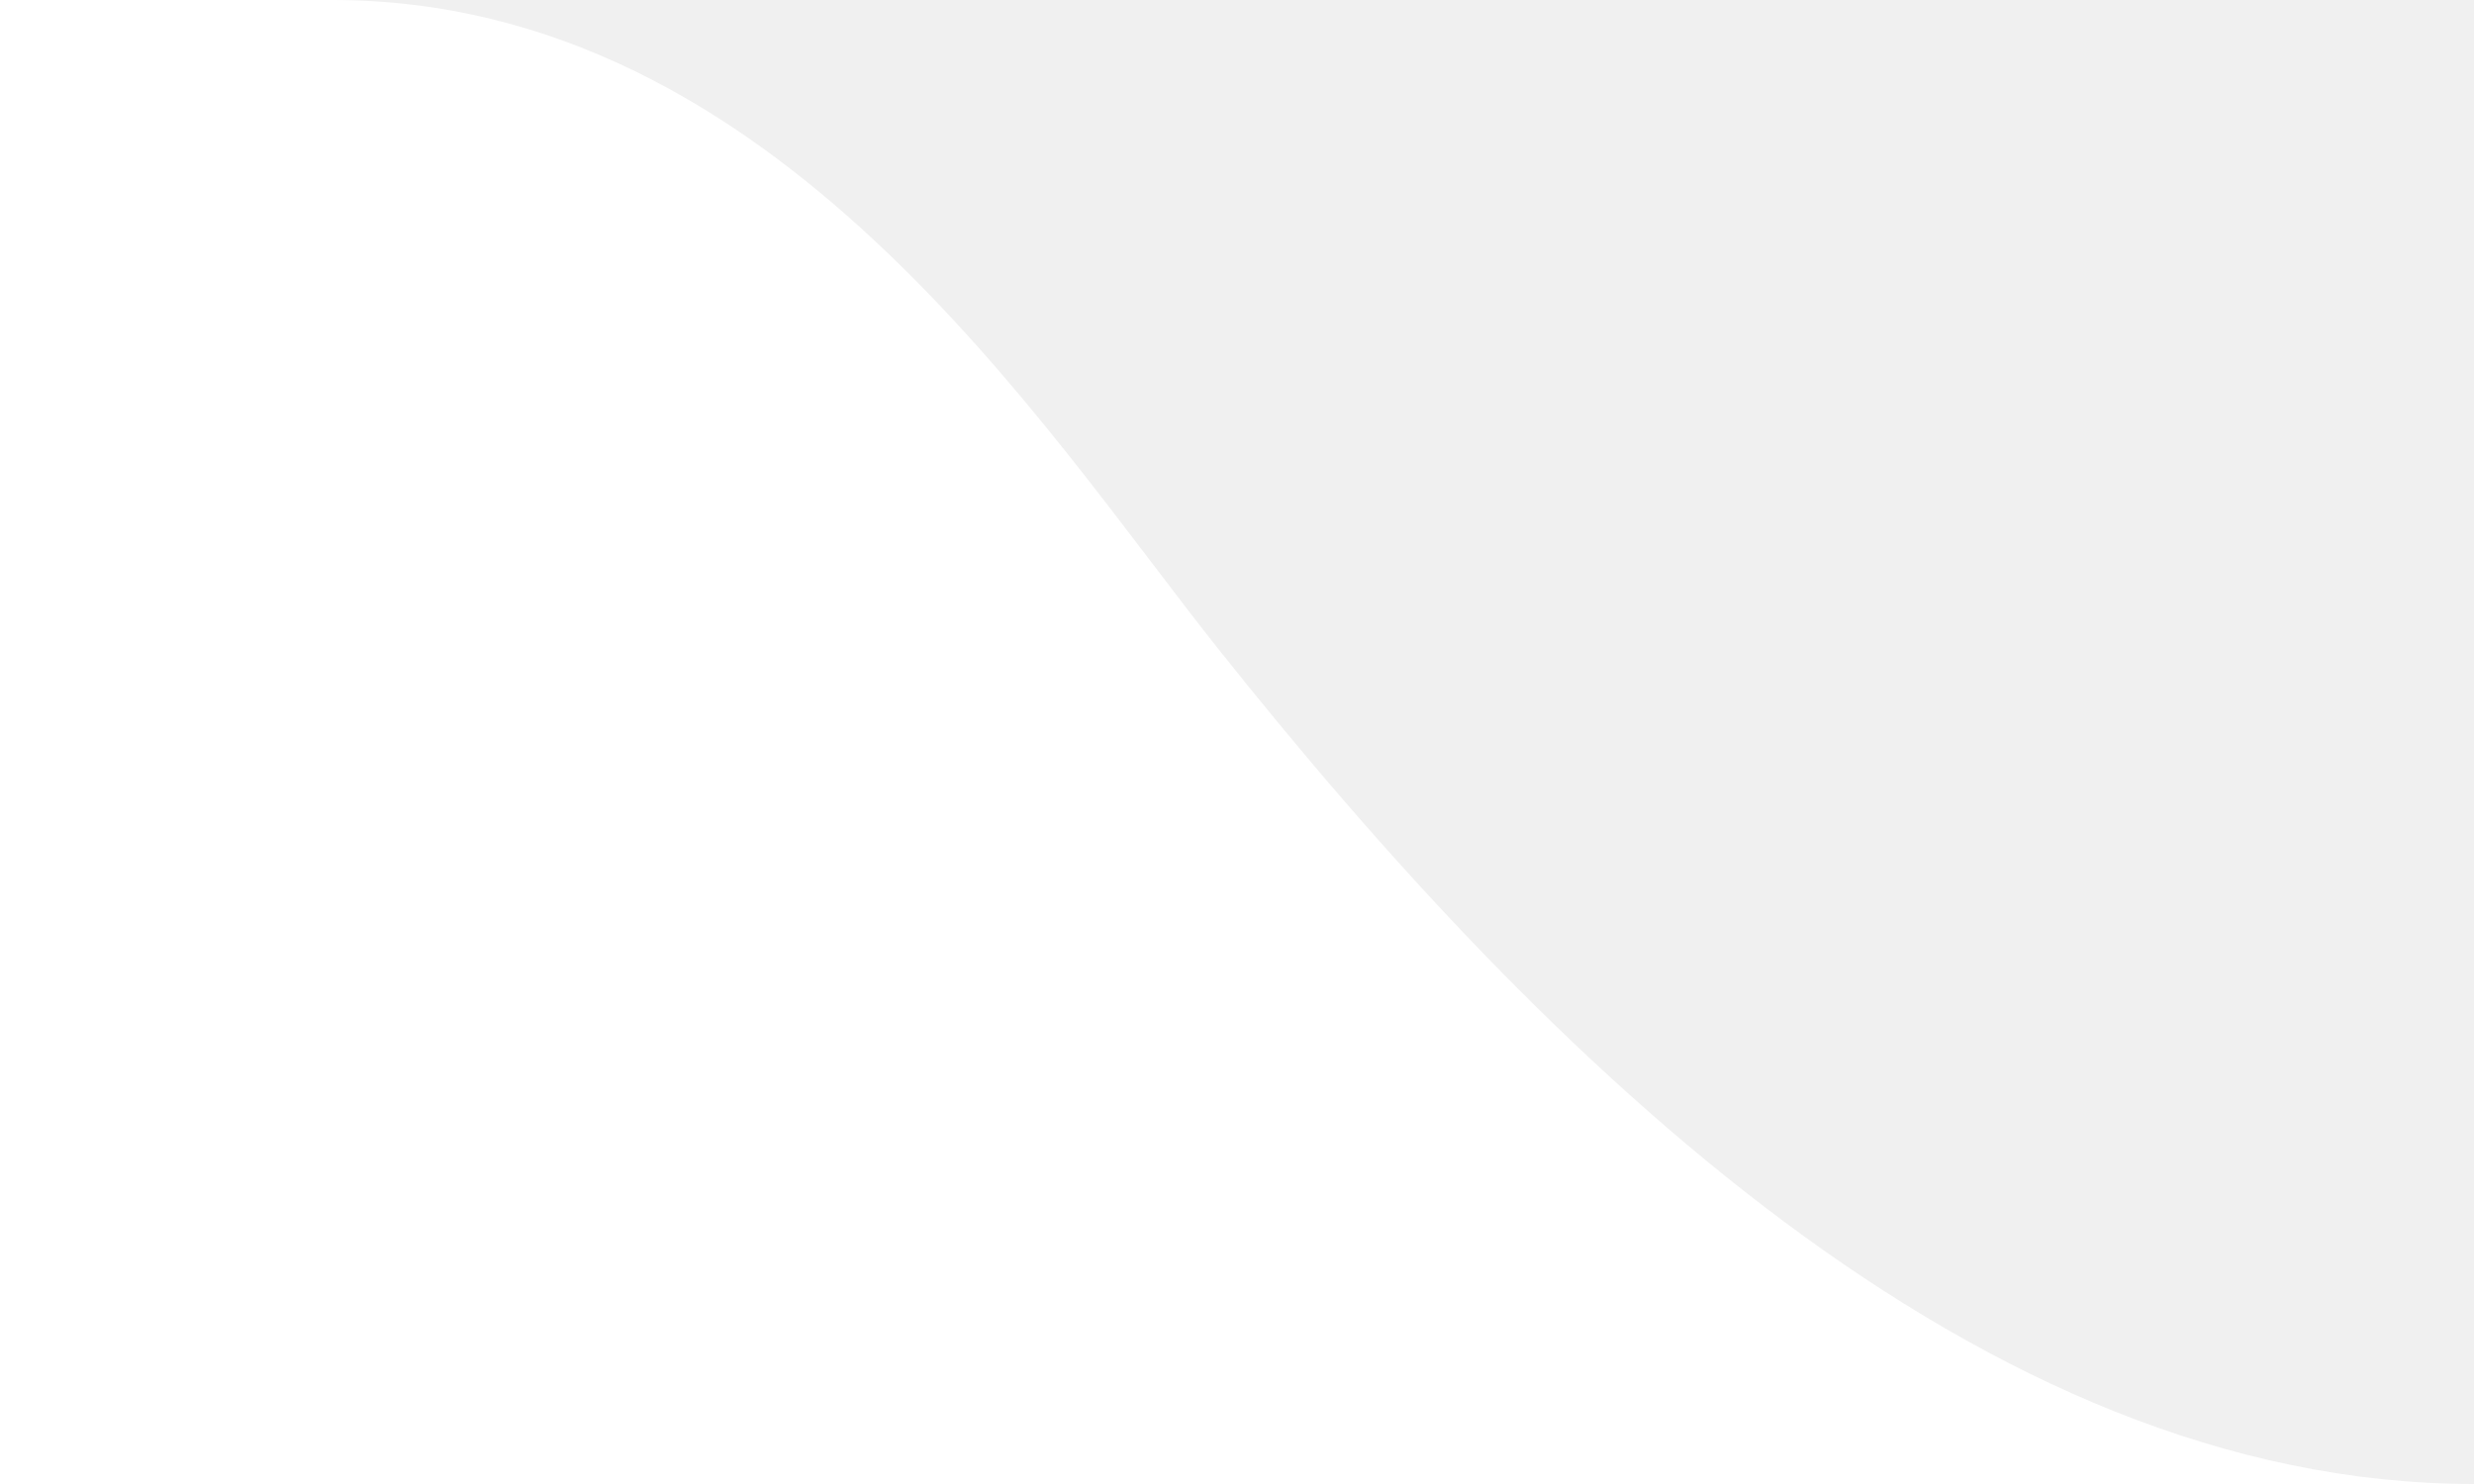
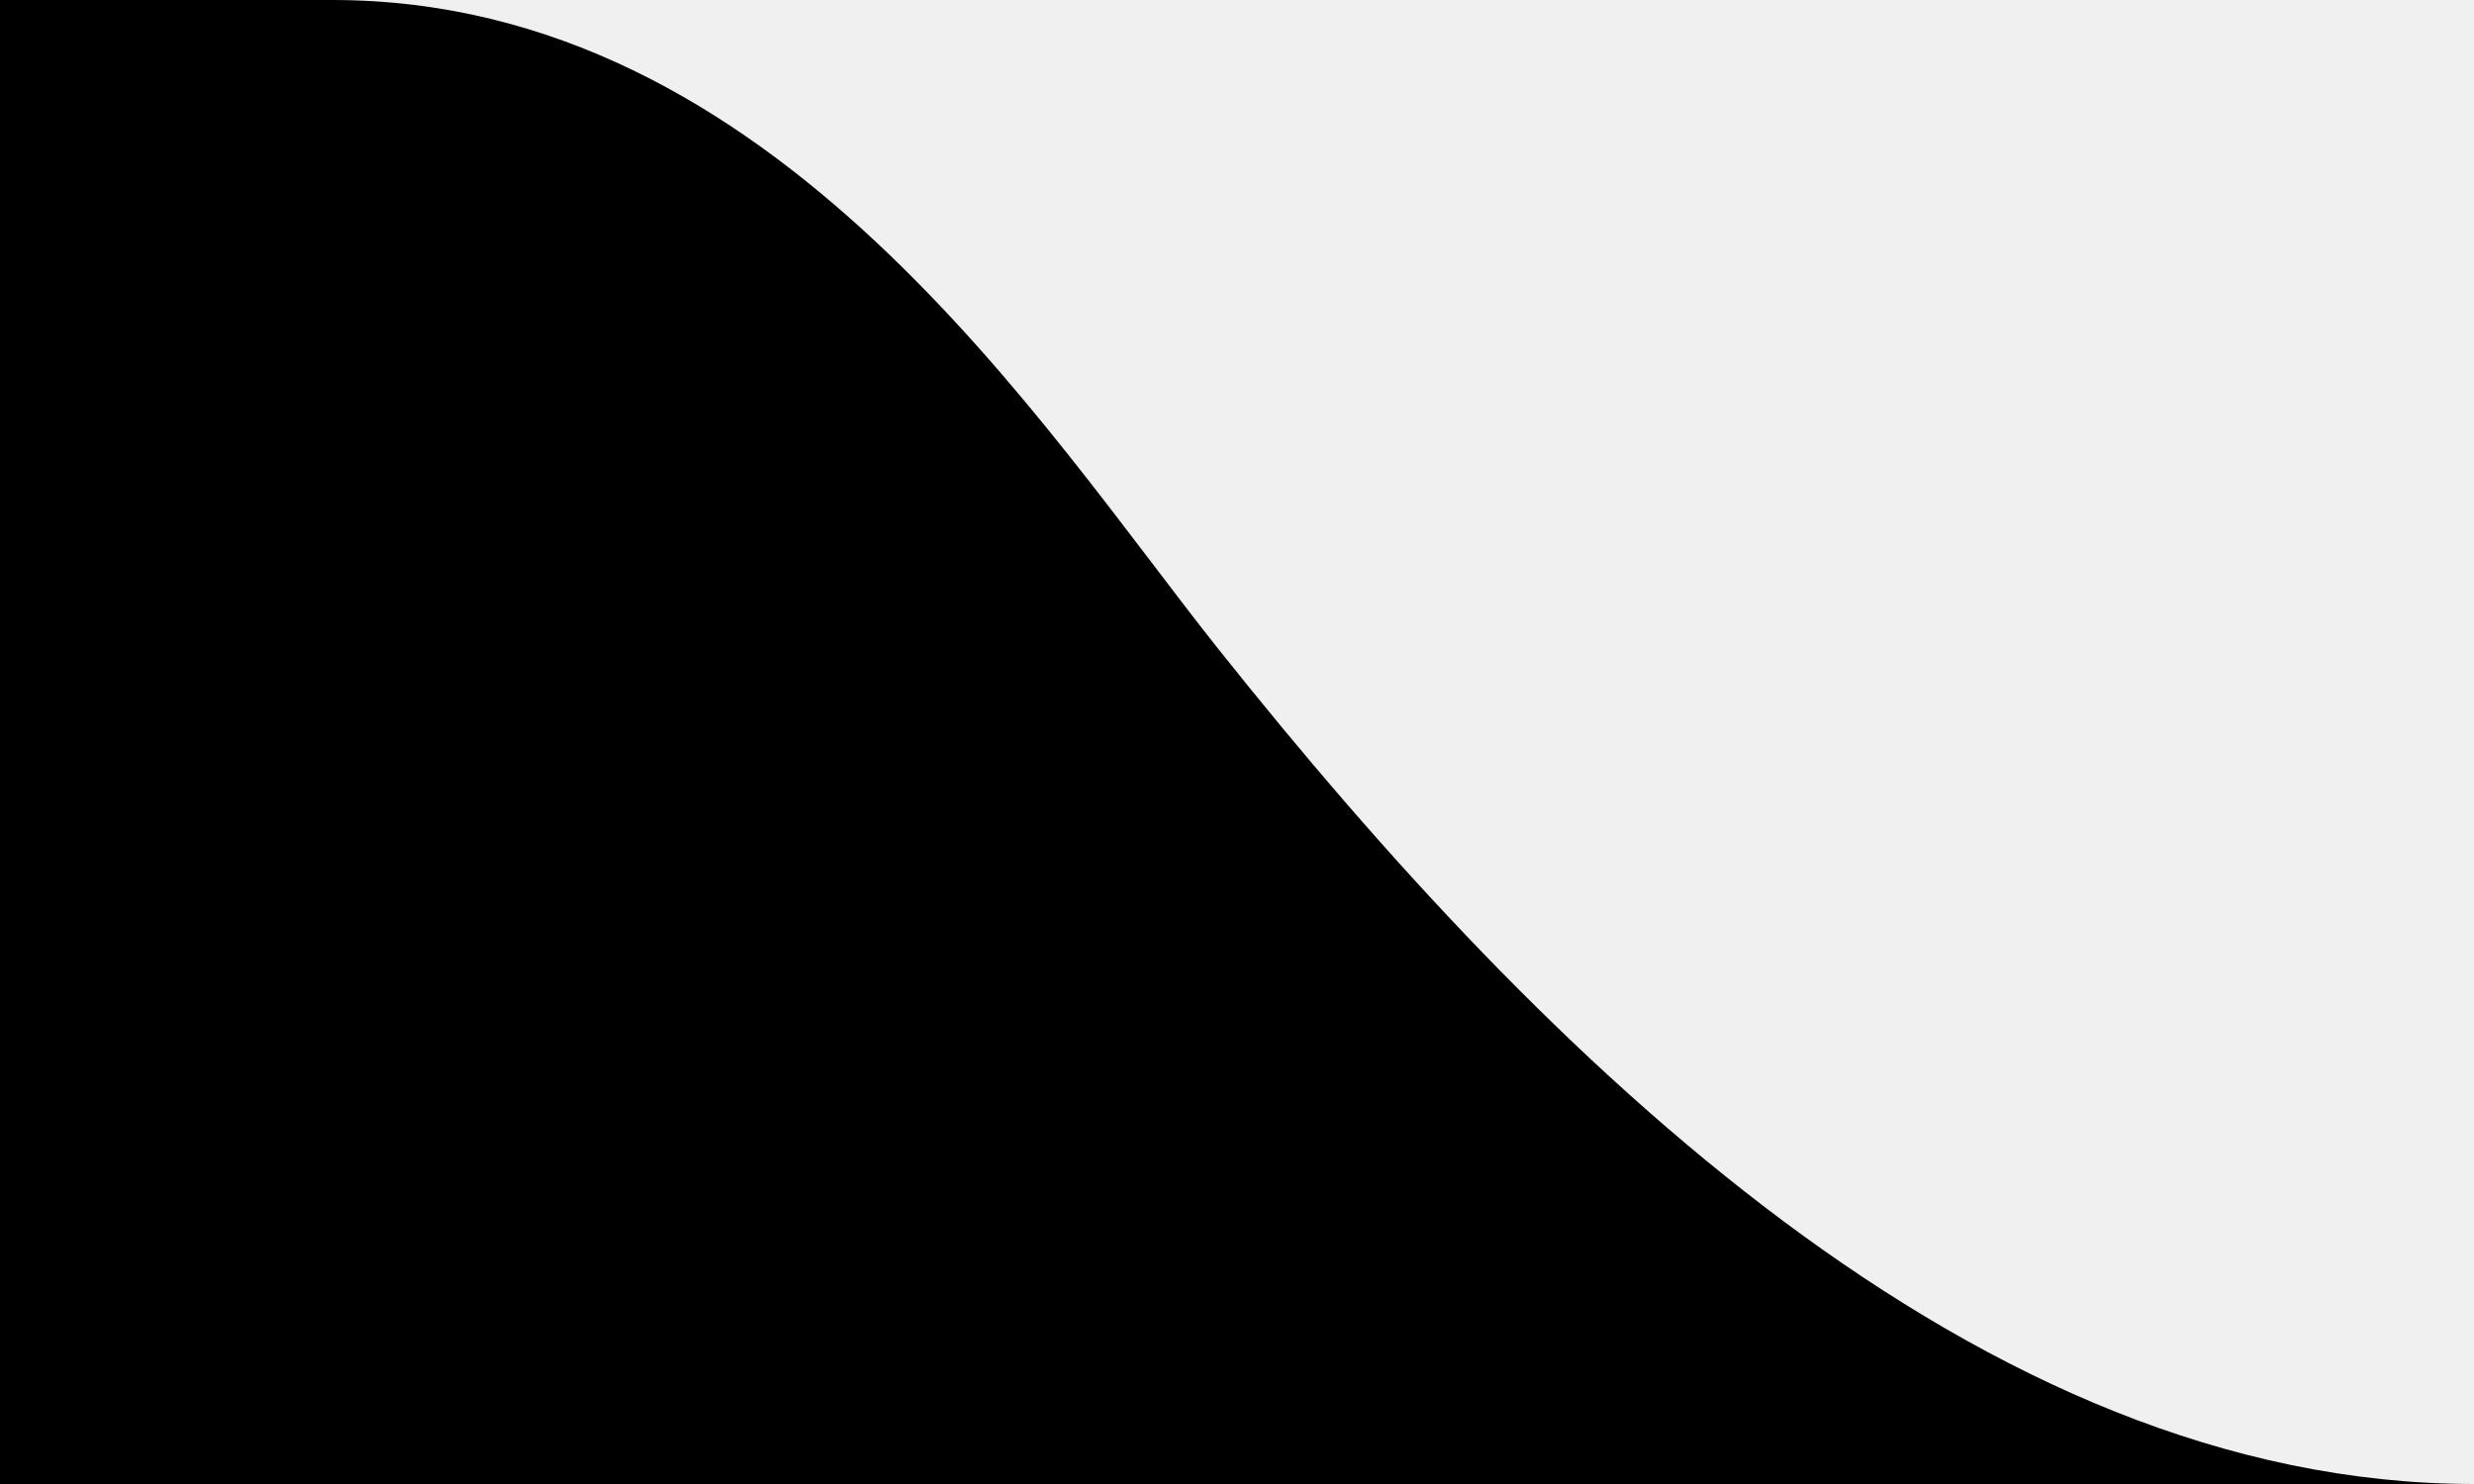
<svg xmlns="http://www.w3.org/2000/svg" width="80" height="48" viewBox="0 0 80 48" fill="none">
-   <path d="M39.403 21C33.672 13.8 25.075 0 10.746 0H0V48H80C63.975 48 50.02 34.338 39.403 21Z" fill="#ffffff" />
+   <path d="M39.403 21C33.672 13.8 25.075 0 10.746 0H0V48H80C63.975 48 50.02 34.338 39.403 21Z" fill="currentColor" />
</svg>
